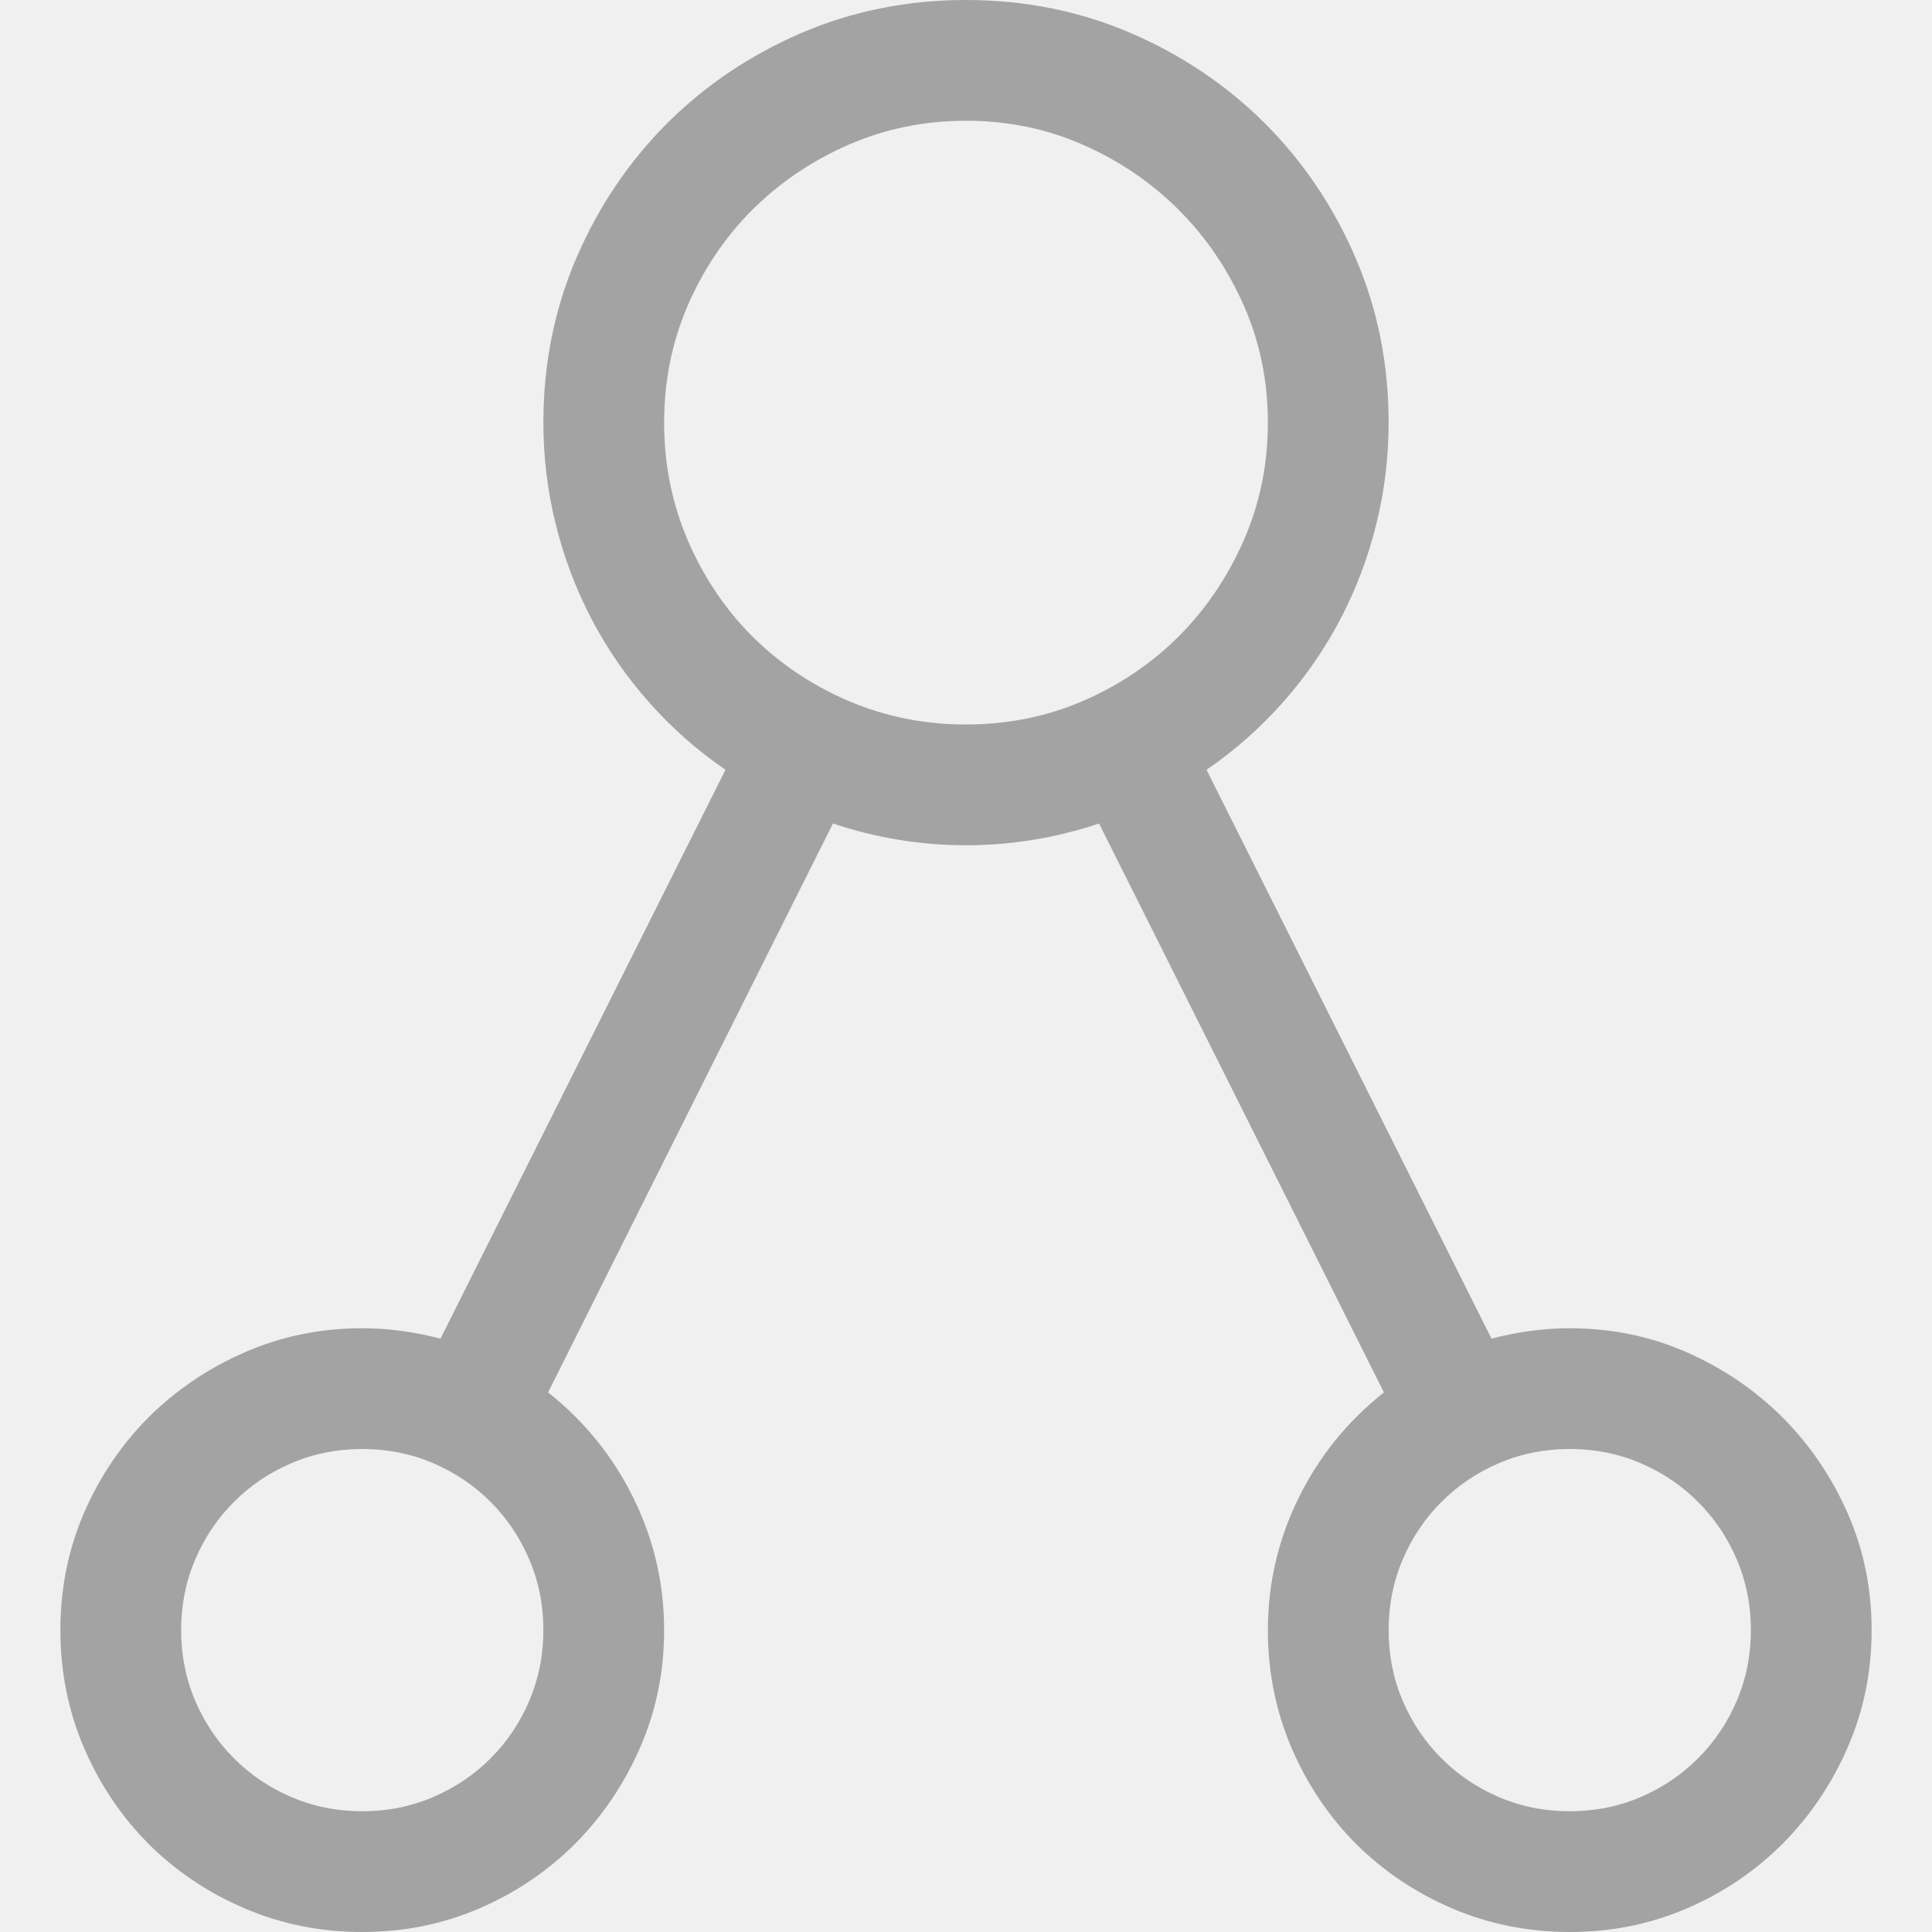
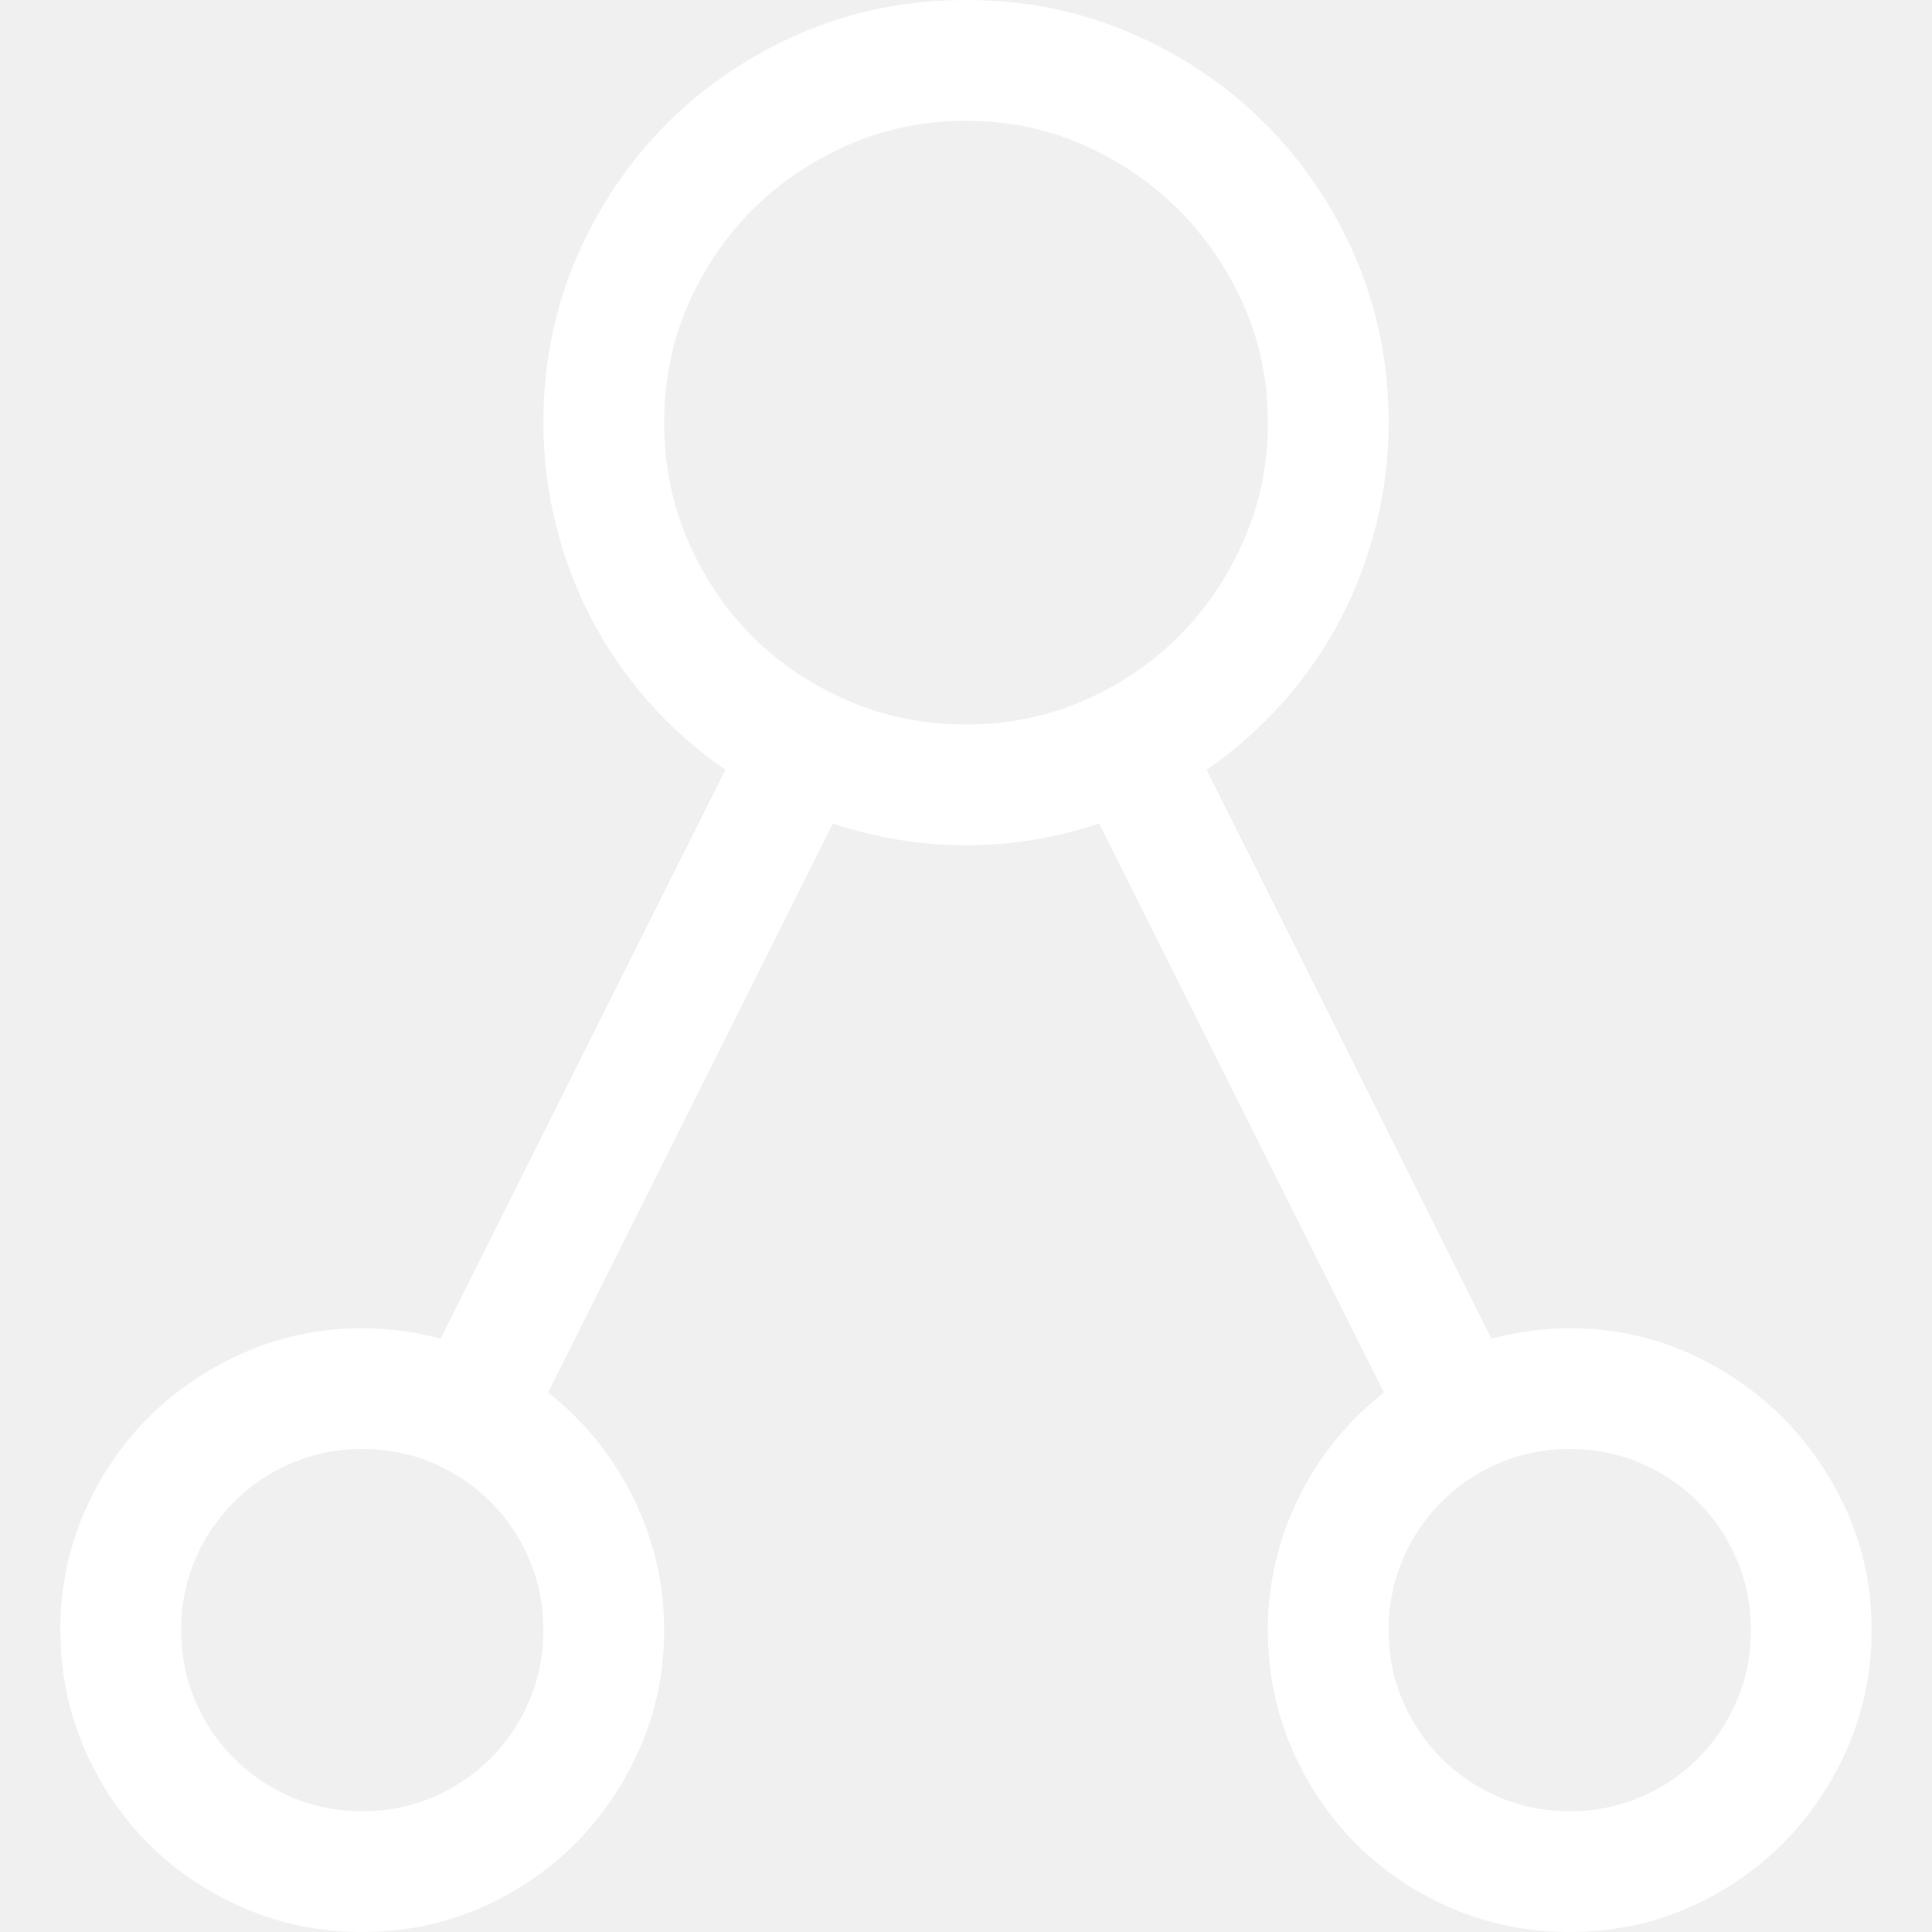
<svg xmlns="http://www.w3.org/2000/svg" width="16" height="16" viewBox="0 0 16 16" fill="none">
-   <path fill-rule="evenodd" clip-rule="evenodd" d="M13.969 11.199C13.667 11.066 13.344 11 13 11H13C12.786 11 12.57 11.029 12.352 11.086L9.992 6.375C10.227 6.214 10.438 6.027 10.625 5.816C10.812 5.605 10.971 5.375 11.102 5.125C11.232 4.875 11.331 4.613 11.398 4.34C11.466 4.066 11.5 3.786 11.5 3.5C11.5 3.016 11.409 2.561 11.227 2.137C11.044 1.712 10.794 1.341 10.477 1.023C10.159 0.706 9.788 0.456 9.363 0.273C8.939 0.091 8.484 0 8 0C7.516 0 7.061 0.091 6.637 0.273C6.212 0.456 5.841 0.706 5.523 1.023C5.206 1.341 4.956 1.712 4.773 2.137C4.591 2.561 4.5 3.016 4.5 3.5C4.5 3.786 4.534 4.066 4.602 4.34C4.669 4.613 4.768 4.875 4.898 5.125C5.029 5.375 5.188 5.605 5.375 5.816C5.562 6.027 5.773 6.214 6.008 6.375L3.648 11.086C3.43 11.029 3.214 11 3 11C2.656 11 2.332 11.066 2.027 11.199C1.723 11.332 1.457 11.512 1.23 11.738C1.004 11.965 0.826 12.229 0.695 12.531C0.565 12.833 0.5 13.156 0.5 13.5C0.5 13.844 0.565 14.168 0.695 14.473C0.826 14.777 1.004 15.043 1.23 15.27C1.457 15.496 1.723 15.675 2.027 15.805C2.332 15.935 2.656 16 3 16C3.344 16 3.667 15.935 3.969 15.805C4.271 15.675 4.535 15.496 4.762 15.27C4.988 15.043 5.168 14.777 5.301 14.473C5.434 14.168 5.5 13.844 5.5 13.5C5.5 13.115 5.415 12.75 5.246 12.406C5.077 12.062 4.841 11.771 4.539 11.531L6.898 6.82C7.258 6.94 7.625 7 8 7C8.375 7 8.742 6.94 9.102 6.82L11.461 11.531C11.159 11.771 10.923 12.062 10.754 12.406C10.585 12.75 10.5 13.115 10.5 13.5C10.5 13.844 10.565 14.168 10.695 14.473C10.825 14.777 11.004 15.043 11.23 15.27C11.457 15.496 11.723 15.675 12.027 15.805C12.332 15.935 12.656 16 13 16C13.344 16 13.667 15.935 13.969 15.805C14.271 15.675 14.535 15.496 14.762 15.27C14.988 15.043 15.168 14.777 15.301 14.473C15.434 14.168 15.5 13.844 15.5 13.5C15.5 13.156 15.434 12.833 15.301 12.531C15.168 12.229 14.988 11.965 14.762 11.738C14.535 11.512 14.271 11.332 13.969 11.199ZM3.586 14.883C3.404 14.961 3.208 15 3 15C2.792 15 2.596 14.961 2.414 14.883C2.232 14.805 2.073 14.698 1.938 14.562C1.802 14.427 1.695 14.268 1.617 14.086C1.539 13.904 1.5 13.708 1.5 13.5C1.5 13.292 1.539 13.096 1.617 12.914C1.695 12.732 1.802 12.573 1.938 12.438C2.073 12.302 2.232 12.195 2.414 12.117C2.596 12.039 2.792 12 3 12C3.208 12 3.404 12.039 3.586 12.117C3.768 12.195 3.927 12.302 4.063 12.438C4.198 12.573 4.305 12.732 4.383 12.914C4.461 13.096 4.5 13.292 4.5 13.5C4.5 13.708 4.461 13.904 4.383 14.086C4.305 14.268 4.198 14.427 4.063 14.562C3.927 14.698 3.768 14.805 3.586 14.883ZM5.5 3.5C5.5 3.844 5.565 4.168 5.695 4.473C5.826 4.777 6.004 5.043 6.23 5.27C6.457 5.496 6.723 5.674 7.027 5.805C7.332 5.935 7.656 6 8 6C8.344 6 8.667 5.935 8.969 5.805C9.271 5.674 9.535 5.496 9.762 5.27C9.988 5.043 10.168 4.777 10.301 4.473C10.434 4.168 10.5 3.844 10.5 3.5C10.5 3.156 10.434 2.833 10.301 2.531C10.168 2.229 9.988 1.965 9.762 1.738C9.535 1.512 9.271 1.332 8.969 1.199C8.667 1.066 8.344 1 8 1C7.656 1 7.332 1.066 7.027 1.199C6.723 1.332 6.457 1.512 6.23 1.738C6.004 1.965 5.826 2.229 5.695 2.531C5.565 2.833 5.5 3.156 5.5 3.5ZM13.586 14.883C13.404 14.961 13.208 15 13 15C12.792 15 12.596 14.961 12.414 14.883C12.232 14.805 12.073 14.698 11.938 14.562C11.802 14.427 11.695 14.268 11.617 14.086C11.539 13.904 11.5 13.708 11.5 13.5C11.5 13.292 11.539 13.096 11.617 12.914C11.695 12.732 11.802 12.573 11.938 12.438C12.073 12.302 12.232 12.195 12.414 12.117C12.596 12.039 12.792 12 13 12C13.208 12 13.404 12.039 13.586 12.117C13.768 12.195 13.927 12.302 14.062 12.438C14.198 12.573 14.305 12.732 14.383 12.914C14.461 13.096 14.5 13.292 14.5 13.5C14.5 13.708 14.461 13.904 14.383 14.086C14.305 14.268 14.198 14.427 14.062 14.562C13.927 14.698 13.768 14.805 13.586 14.883Z" fill="#A3A3A3" />
+   <path fill-rule="evenodd" clip-rule="evenodd" d="M13.969 11.199C13.667 11.066 13.344 11 13 11H13C12.786 11 12.57 11.029 12.352 11.086L9.992 6.375C10.227 6.214 10.438 6.027 10.625 5.816C10.812 5.605 10.971 5.375 11.102 5.125C11.232 4.875 11.331 4.613 11.398 4.34C11.466 4.066 11.5 3.786 11.5 3.5C11.5 3.016 11.409 2.561 11.227 2.137C11.044 1.712 10.794 1.341 10.477 1.023C10.159 0.706 9.788 0.456 9.363 0.273C8.939 0.091 8.484 0 8 0C7.516 0 7.061 0.091 6.637 0.273C6.212 0.456 5.841 0.706 5.523 1.023C5.206 1.341 4.956 1.712 4.773 2.137C4.591 2.561 4.5 3.016 4.5 3.5C4.5 3.786 4.534 4.066 4.602 4.34C4.669 4.613 4.768 4.875 4.898 5.125C5.029 5.375 5.188 5.605 5.375 5.816C5.562 6.027 5.773 6.214 6.008 6.375L3.648 11.086C3.43 11.029 3.214 11 3 11C2.656 11 2.332 11.066 2.027 11.199C1.723 11.332 1.457 11.512 1.23 11.738C1.004 11.965 0.826 12.229 0.695 12.531C0.565 12.833 0.5 13.156 0.5 13.5C0.5 13.844 0.565 14.168 0.695 14.473C0.826 14.777 1.004 15.043 1.23 15.27C1.457 15.496 1.723 15.675 2.027 15.805C2.332 15.935 2.656 16 3 16C3.344 16 3.667 15.935 3.969 15.805C4.271 15.675 4.535 15.496 4.762 15.27C4.988 15.043 5.168 14.777 5.301 14.473C5.434 14.168 5.5 13.844 5.5 13.5C5.5 13.115 5.415 12.75 5.246 12.406C5.077 12.062 4.841 11.771 4.539 11.531L6.898 6.82C7.258 6.94 7.625 7 8 7C8.375 7 8.742 6.94 9.102 6.82L11.461 11.531C11.159 11.771 10.923 12.062 10.754 12.406C10.585 12.75 10.5 13.115 10.5 13.5C10.5 13.844 10.565 14.168 10.695 14.473C10.825 14.777 11.004 15.043 11.23 15.27C11.457 15.496 11.723 15.675 12.027 15.805C12.332 15.935 12.656 16 13 16C13.344 16 13.667 15.935 13.969 15.805C14.271 15.675 14.535 15.496 14.762 15.27C14.988 15.043 15.168 14.777 15.301 14.473C15.434 14.168 15.5 13.844 15.5 13.5C15.5 13.156 15.434 12.833 15.301 12.531C15.168 12.229 14.988 11.965 14.762 11.738C14.535 11.512 14.271 11.332 13.969 11.199ZM3.586 14.883C3.404 14.961 3.208 15 3 15C2.792 15 2.596 14.961 2.414 14.883C2.232 14.805 2.073 14.698 1.938 14.562C1.802 14.427 1.695 14.268 1.617 14.086C1.539 13.904 1.5 13.708 1.5 13.5C1.5 13.292 1.539 13.096 1.617 12.914C1.695 12.732 1.802 12.573 1.938 12.438C2.073 12.302 2.232 12.195 2.414 12.117C2.596 12.039 2.792 12 3 12C3.208 12 3.404 12.039 3.586 12.117C3.768 12.195 3.927 12.302 4.063 12.438C4.198 12.573 4.305 12.732 4.383 12.914C4.461 13.096 4.5 13.292 4.5 13.5C4.5 13.708 4.461 13.904 4.383 14.086C4.305 14.268 4.198 14.427 4.063 14.562C3.927 14.698 3.768 14.805 3.586 14.883ZM5.5 3.5C5.5 3.844 5.565 4.168 5.695 4.473C5.826 4.777 6.004 5.043 6.23 5.27C6.457 5.496 6.723 5.674 7.027 5.805C7.332 5.935 7.656 6 8 6C8.344 6 8.667 5.935 8.969 5.805C9.271 5.674 9.535 5.496 9.762 5.27C9.988 5.043 10.168 4.777 10.301 4.473C10.434 4.168 10.5 3.844 10.5 3.5C10.5 3.156 10.434 2.833 10.301 2.531C10.168 2.229 9.988 1.965 9.762 1.738C9.535 1.512 9.271 1.332 8.969 1.199C8.667 1.066 8.344 1 8 1C7.656 1 7.332 1.066 7.027 1.199C6.723 1.332 6.457 1.512 6.23 1.738C6.004 1.965 5.826 2.229 5.695 2.531C5.565 2.833 5.5 3.156 5.5 3.5ZM13.586 14.883C13.404 14.961 13.208 15 13 15C12.792 15 12.596 14.961 12.414 14.883C12.232 14.805 12.073 14.698 11.938 14.562C11.802 14.427 11.695 14.268 11.617 14.086C11.539 13.904 11.5 13.708 11.5 13.5C11.5 13.292 11.539 13.096 11.617 12.914C11.695 12.732 11.802 12.573 11.938 12.438C12.073 12.302 12.232 12.195 12.414 12.117C12.596 12.039 12.792 12 13 12C13.208 12 13.404 12.039 13.586 12.117C13.768 12.195 13.927 12.302 14.062 12.438C14.198 12.573 14.305 12.732 14.383 12.914C14.461 13.096 14.5 13.292 14.5 13.5C14.5 13.708 14.461 13.904 14.383 14.086C14.305 14.268 14.198 14.427 14.062 14.562C13.927 14.698 13.768 14.805 13.586 14.883Z" fill="#FFFFFF" />
</svg>
